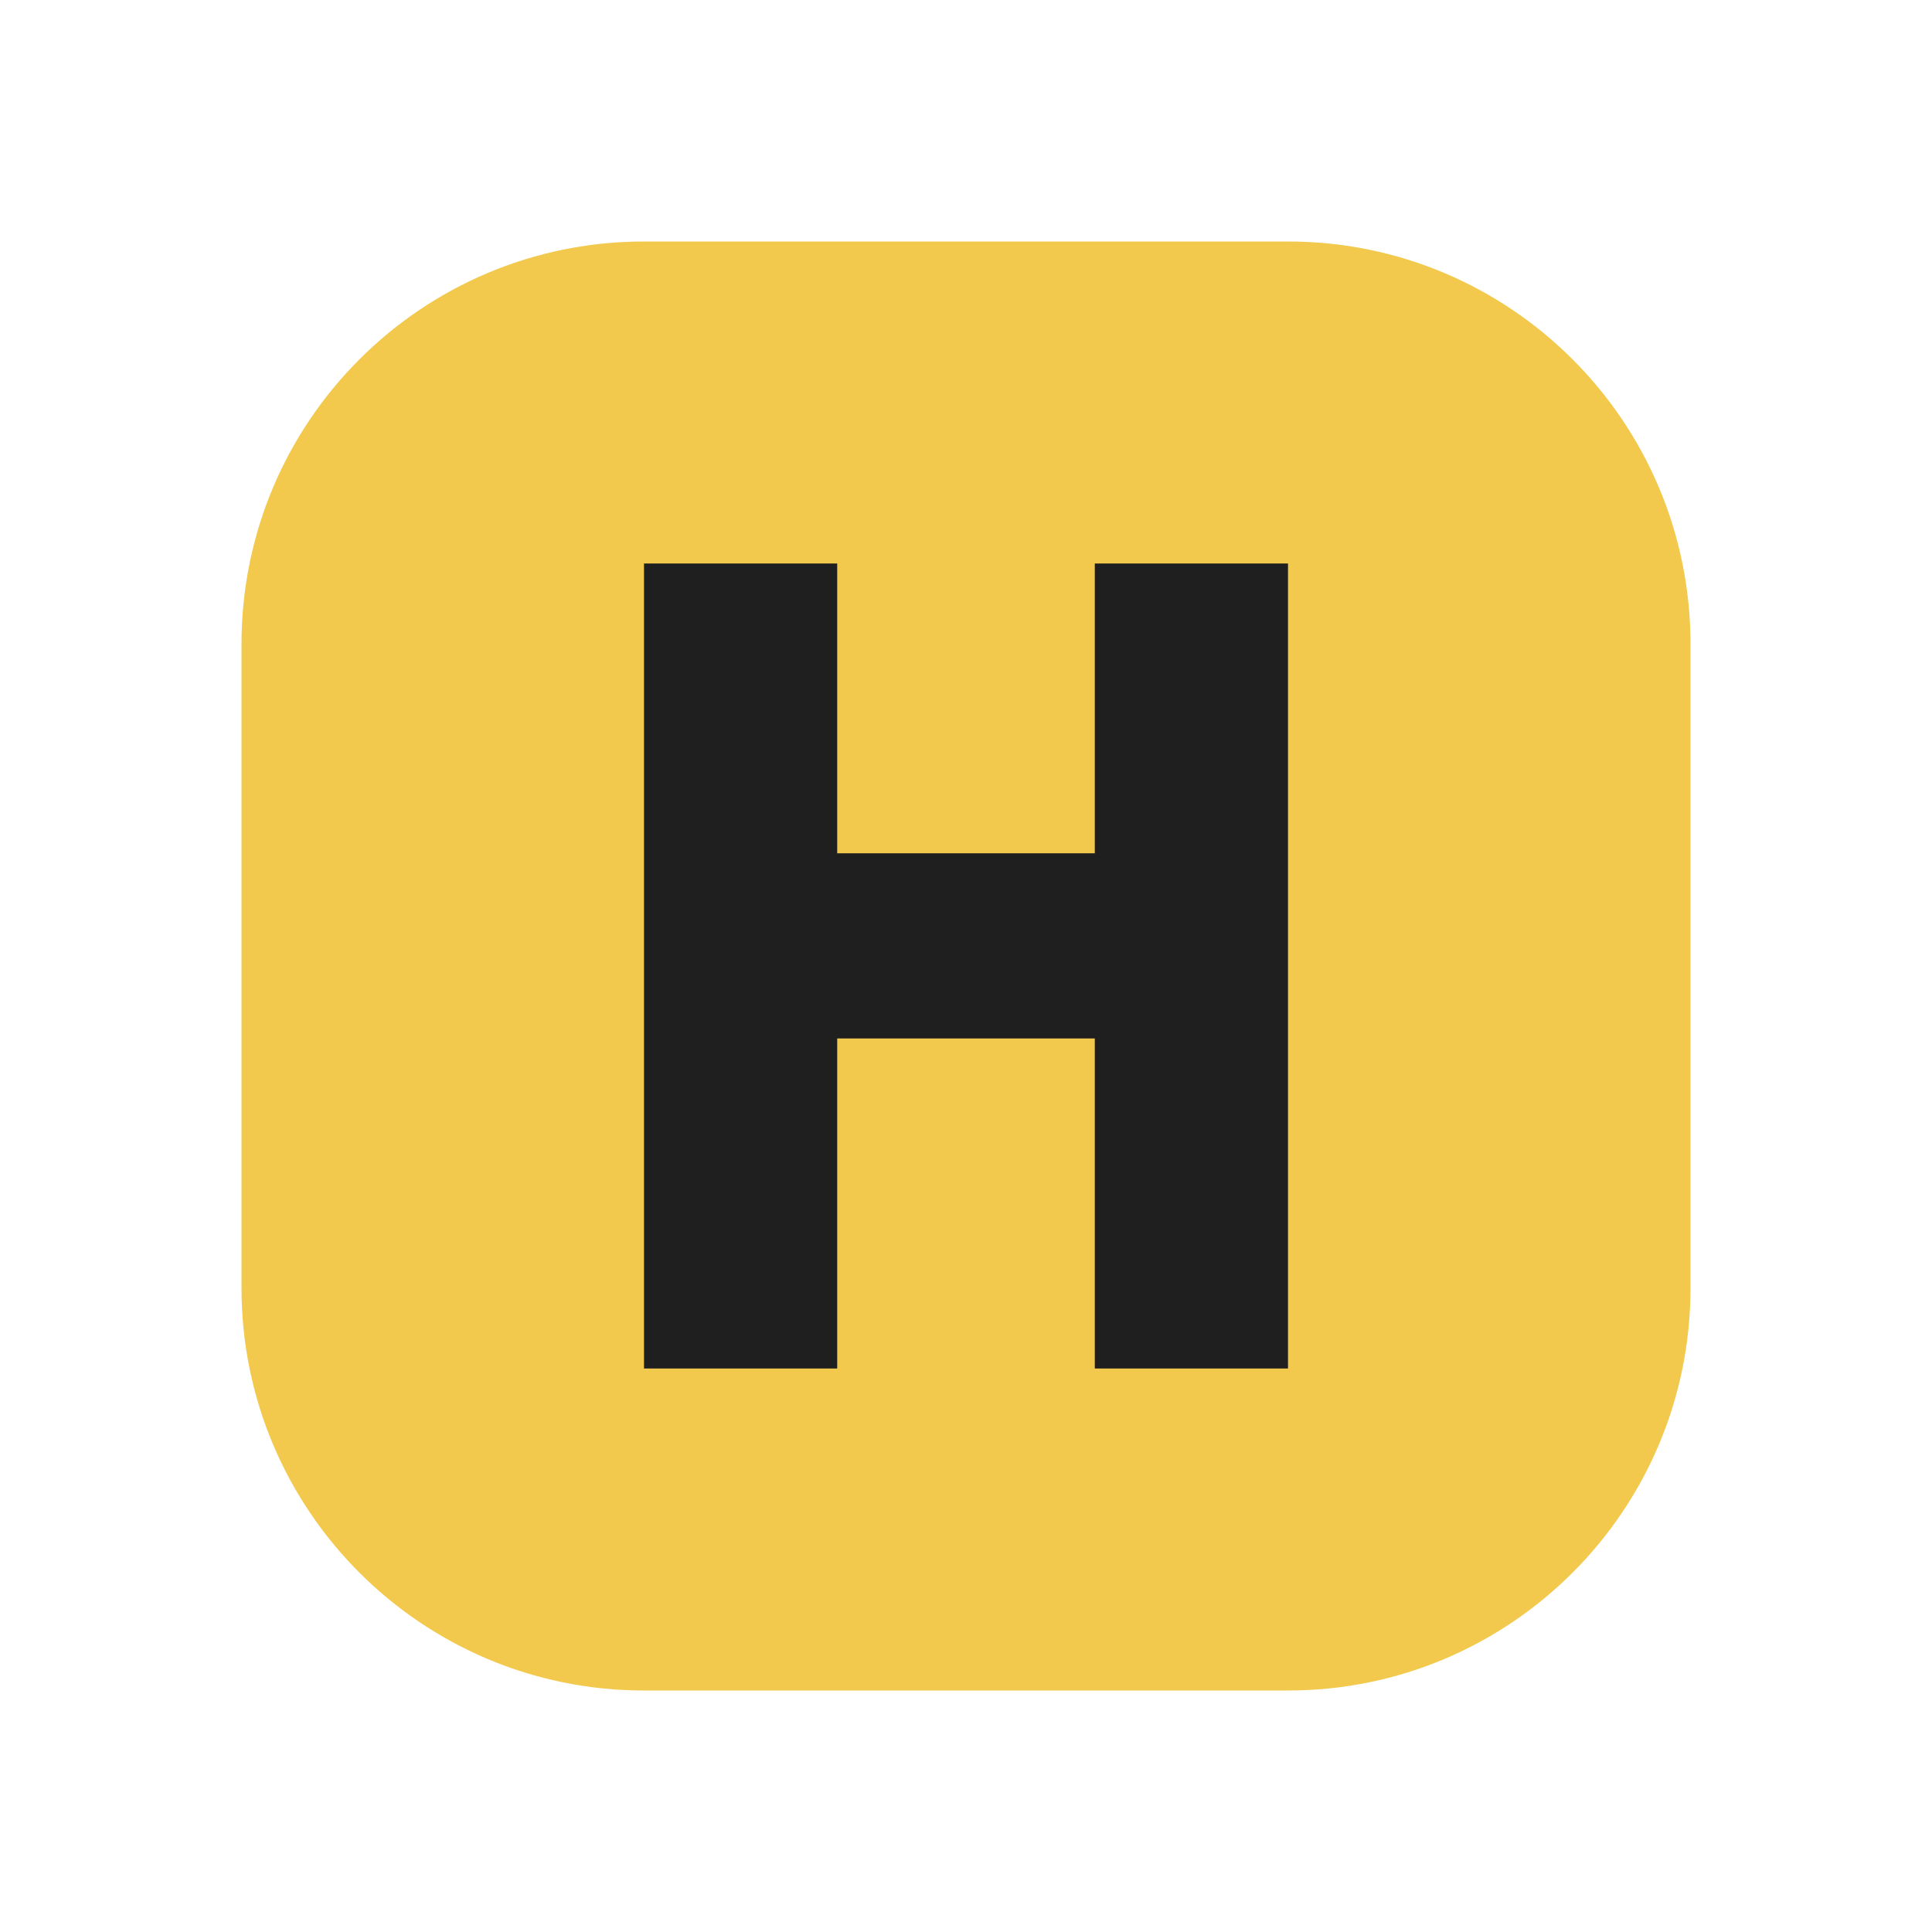
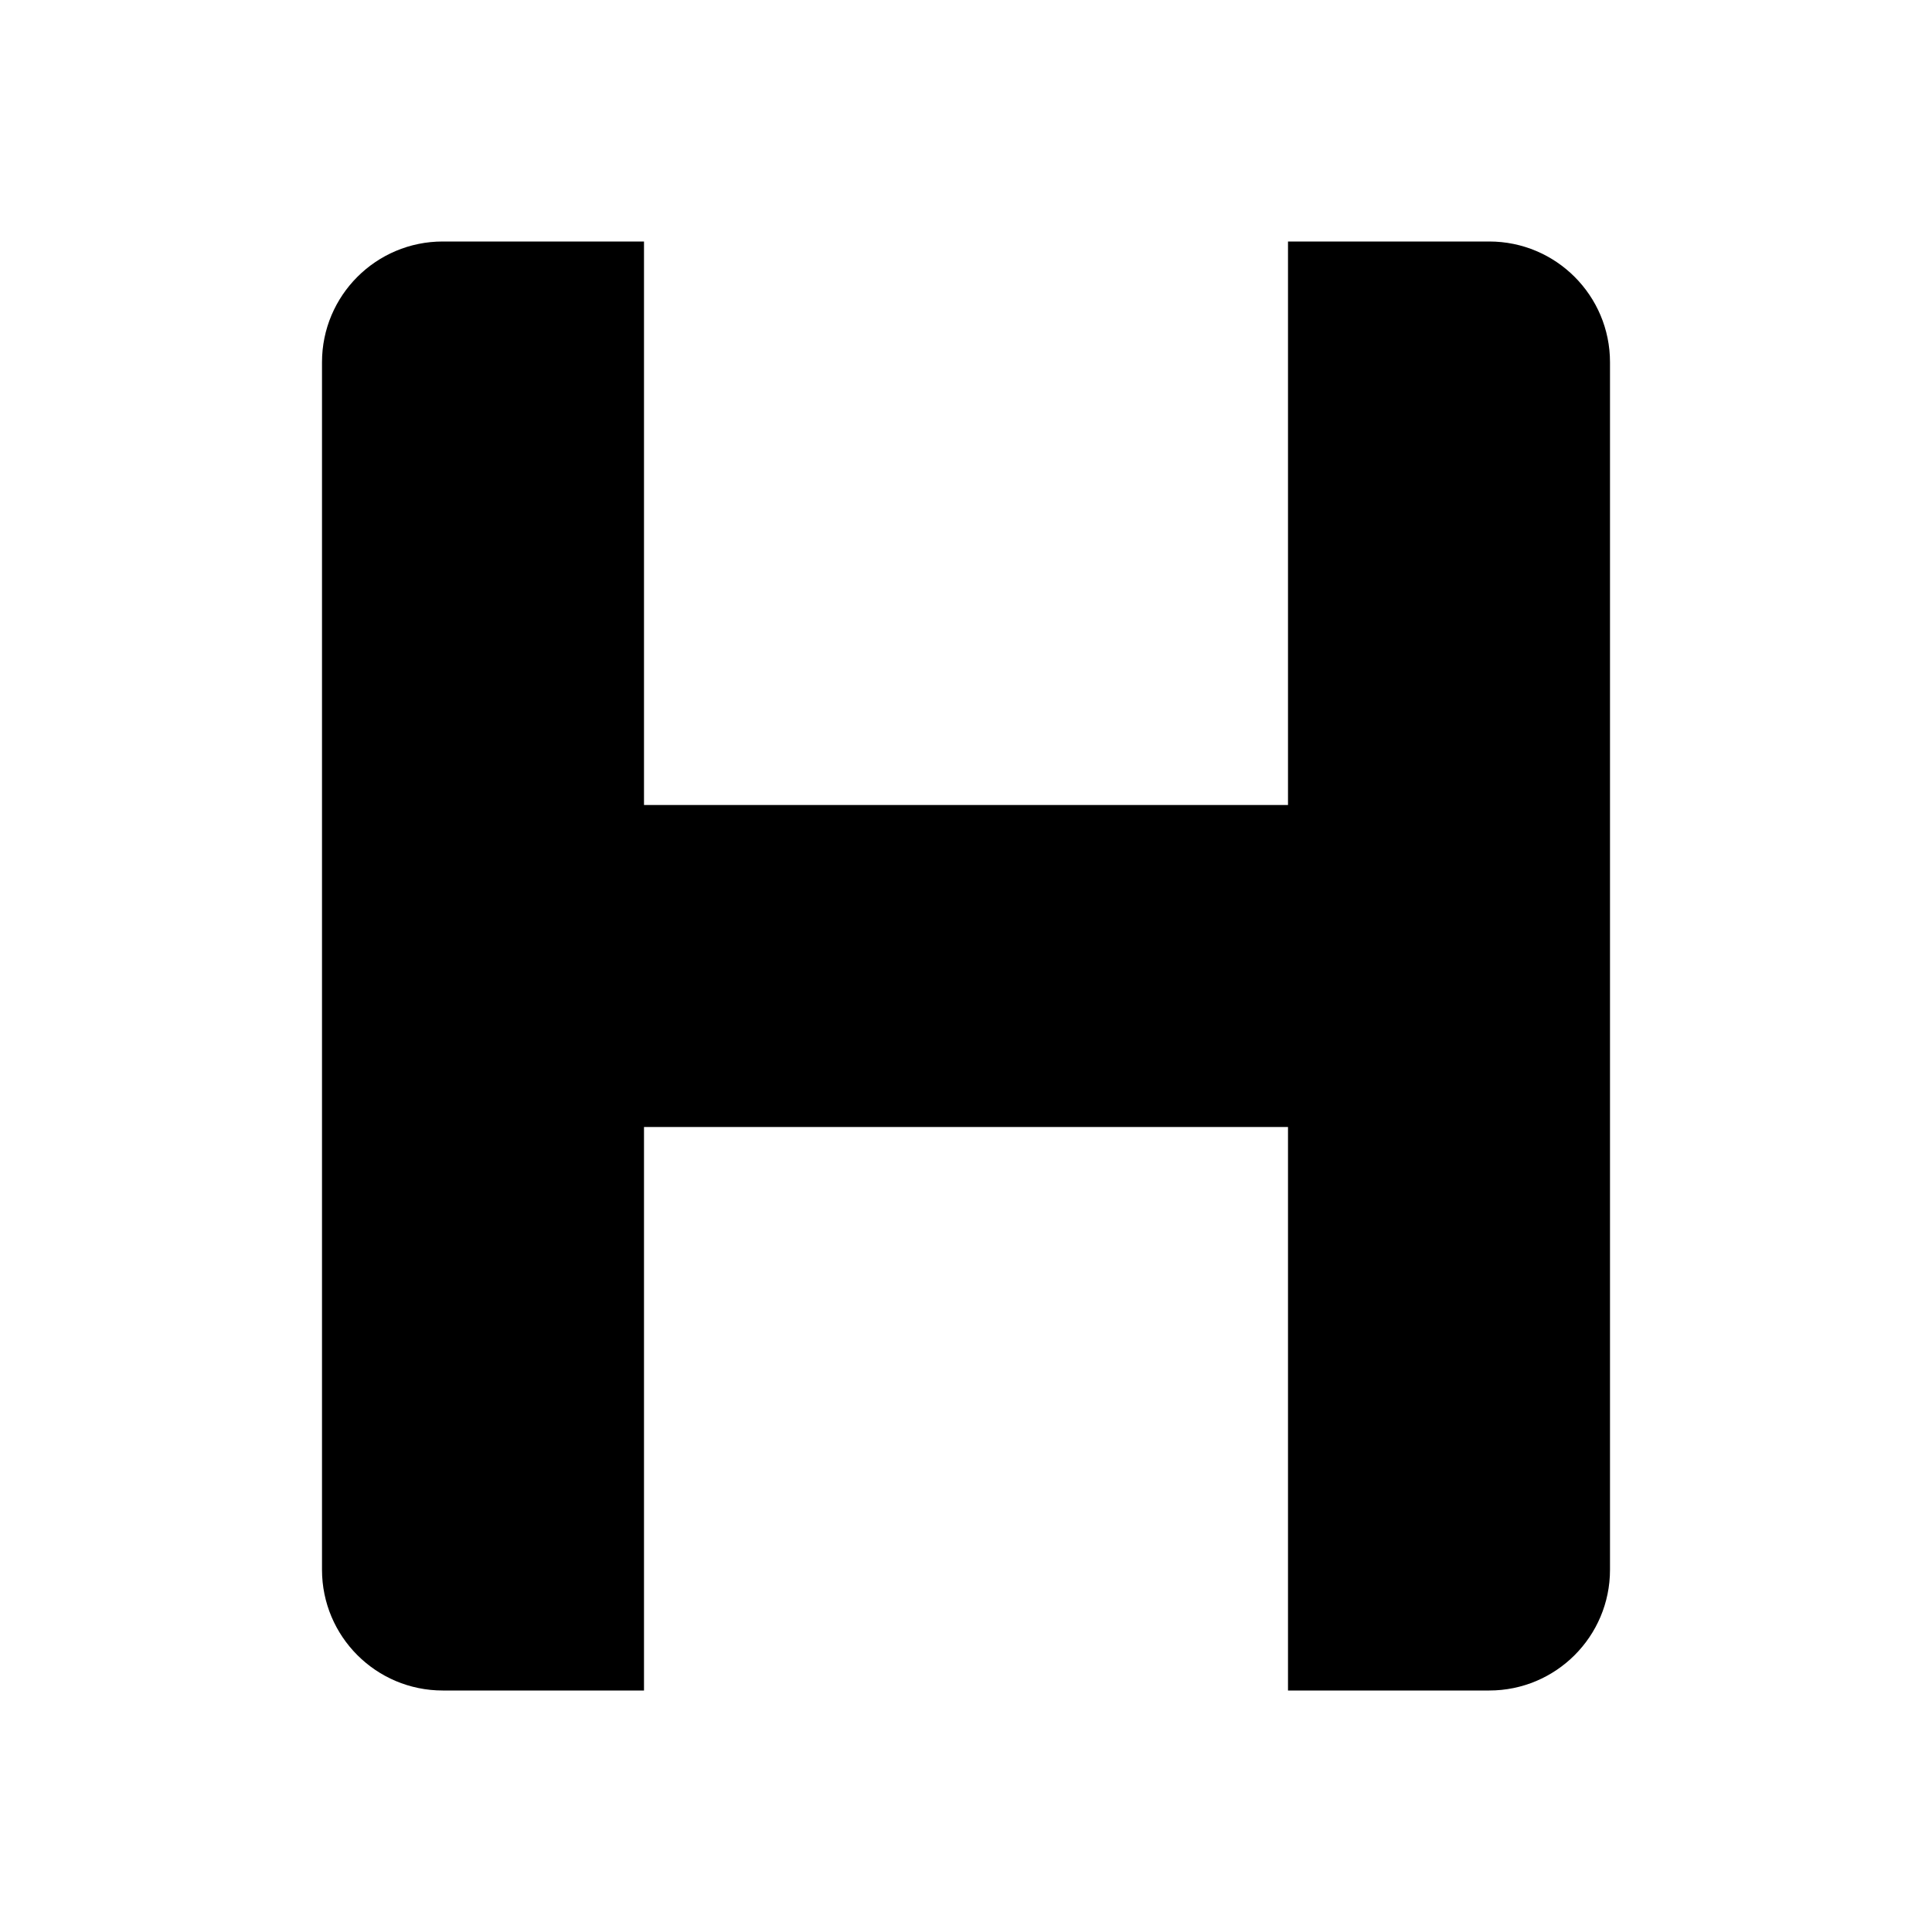
<svg xmlns="http://www.w3.org/2000/svg" width="24" height="24" viewBox="0 0 24 24">
-   <rect x="3" y="3" width="18" height="18" rx="5" fill="#F2C94C" />
-   <path d="M8 7h2.4v3.6h3.2V7H16v10h-2.4v-4.1h-3.2V17H8V7z" fill="#1F1F1F" />
+   <path fill="currentColor" d="M4 4.5A1.5 1.5 0 0 1 5.5 3H8v7h8V3h2.5A1.5 1.5 0 0 1 20 4.5v15a1.5 1.5 0 0 1-1.5 1.5H16v-7H8v7H5.5A1.5 1.5 0 0 1 4 19.5zM8 10h8v4H8z" />
</svg>
